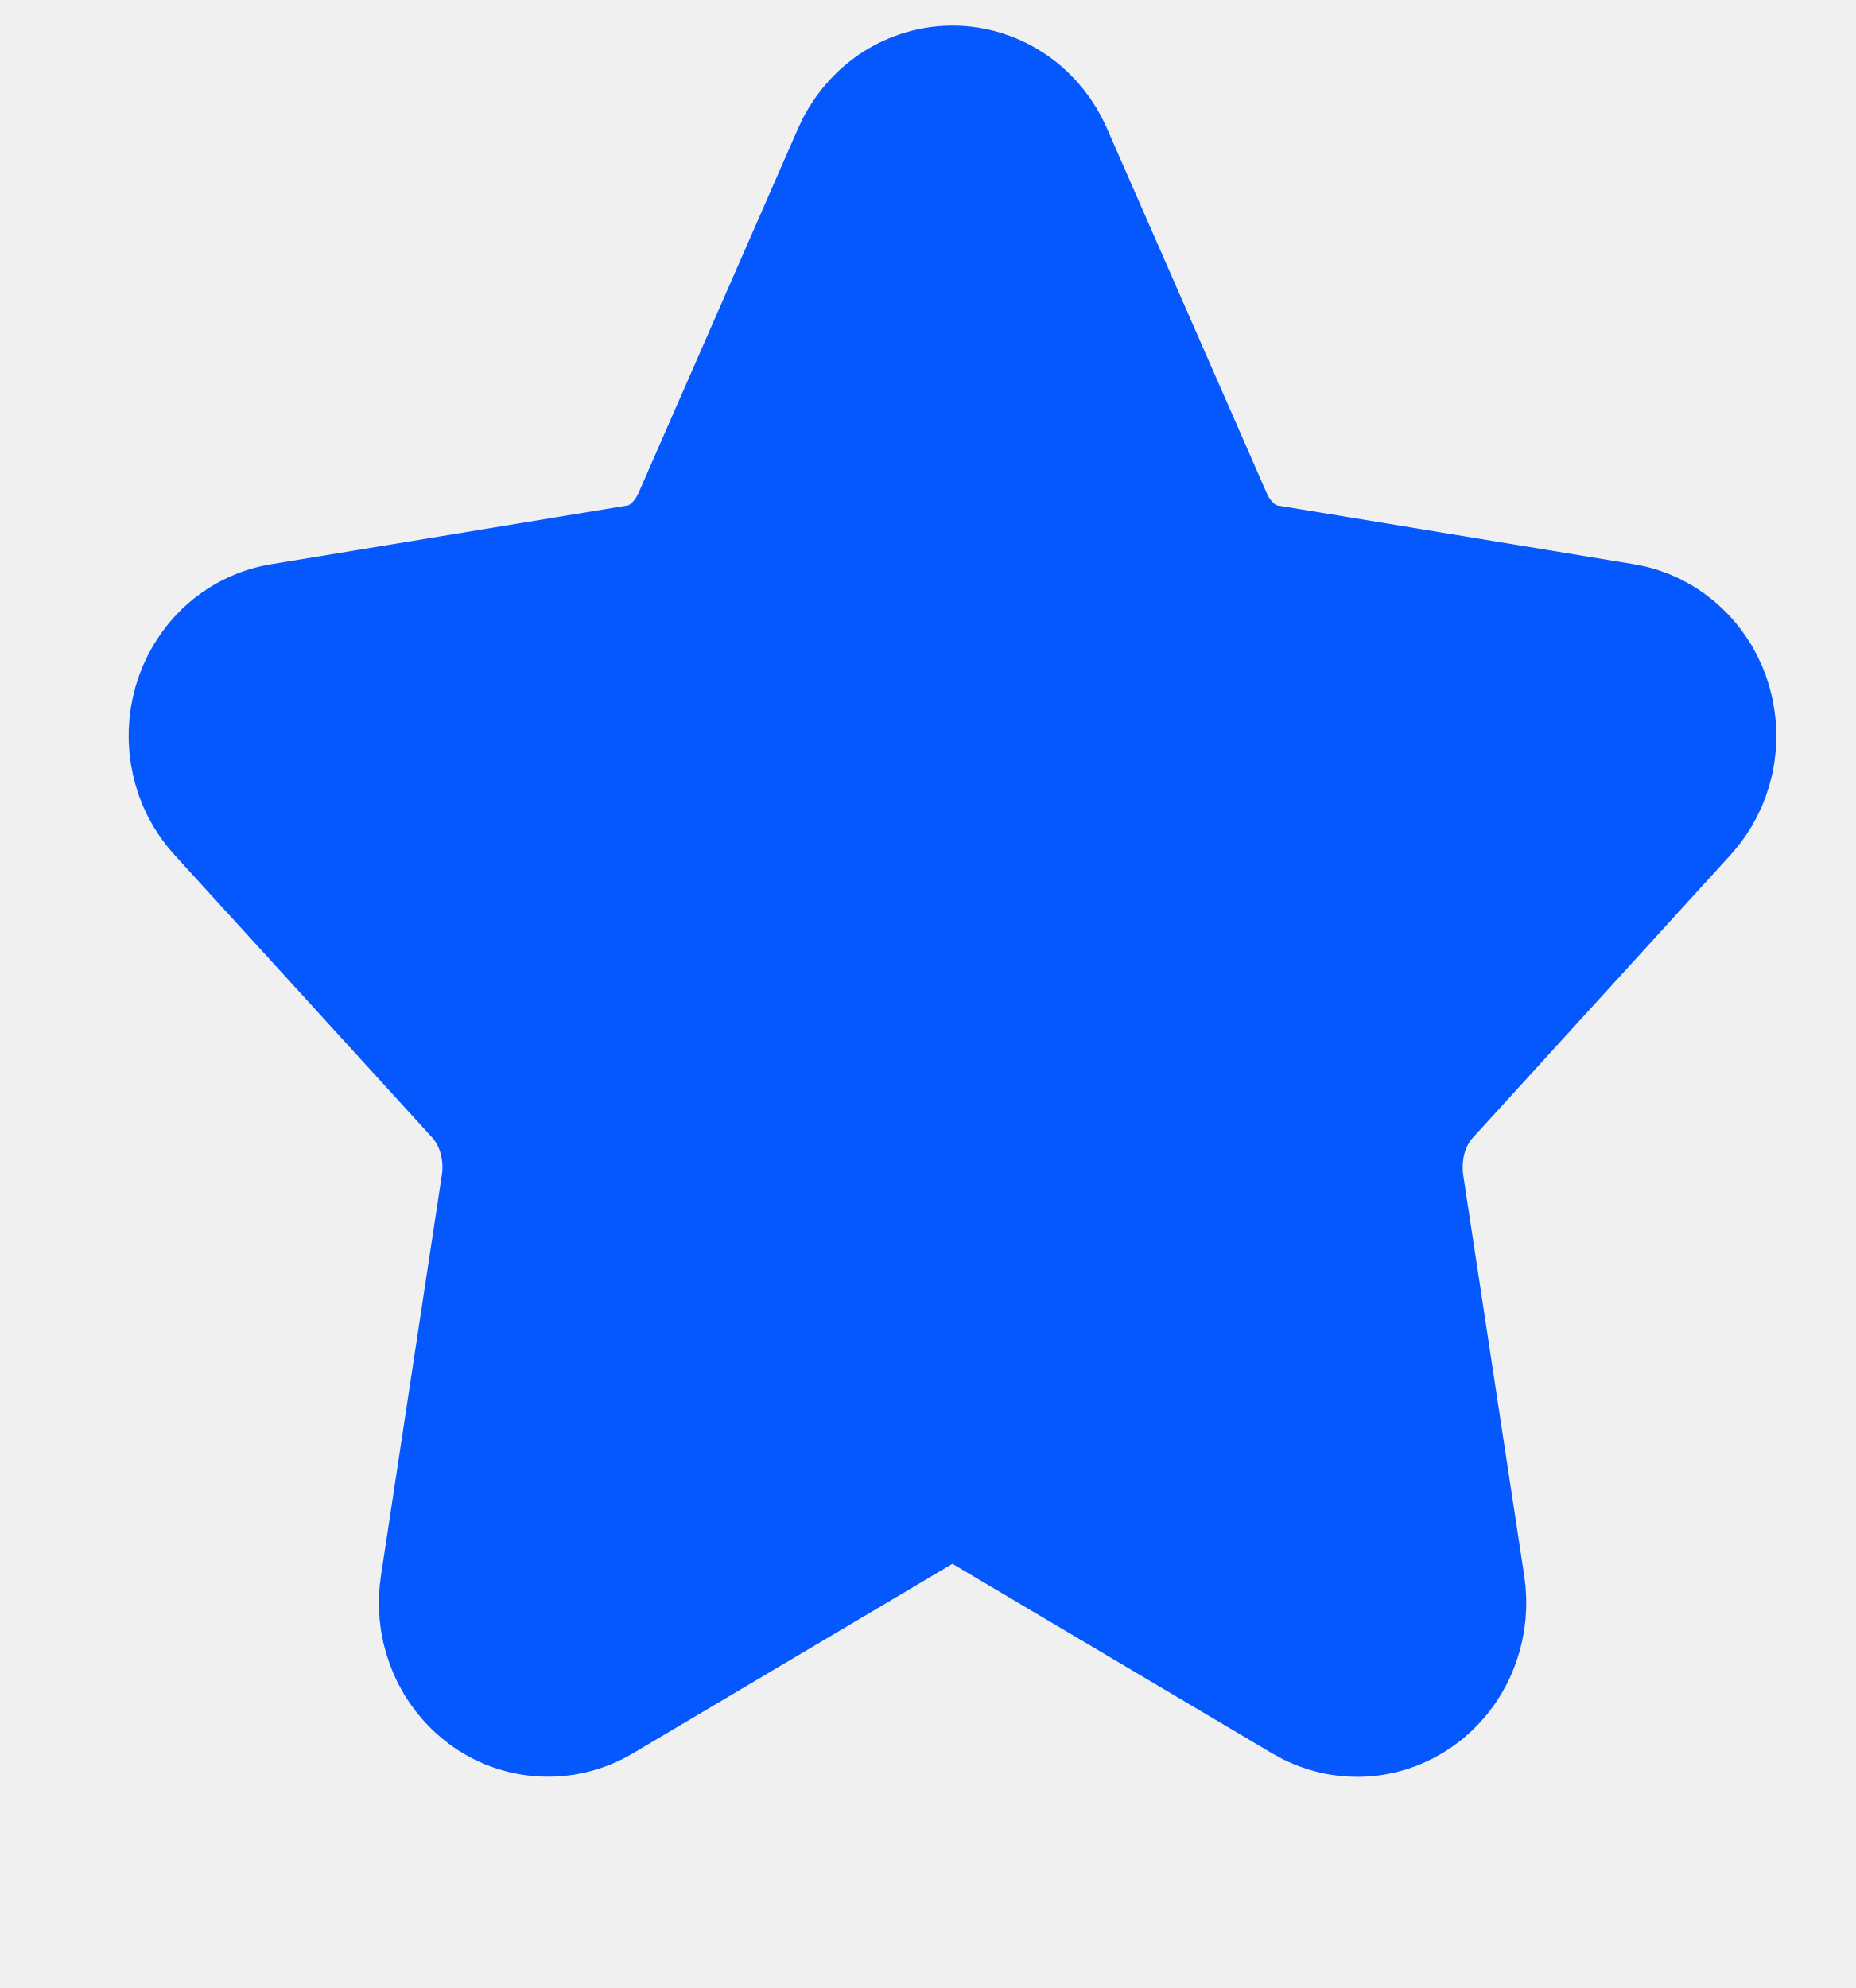
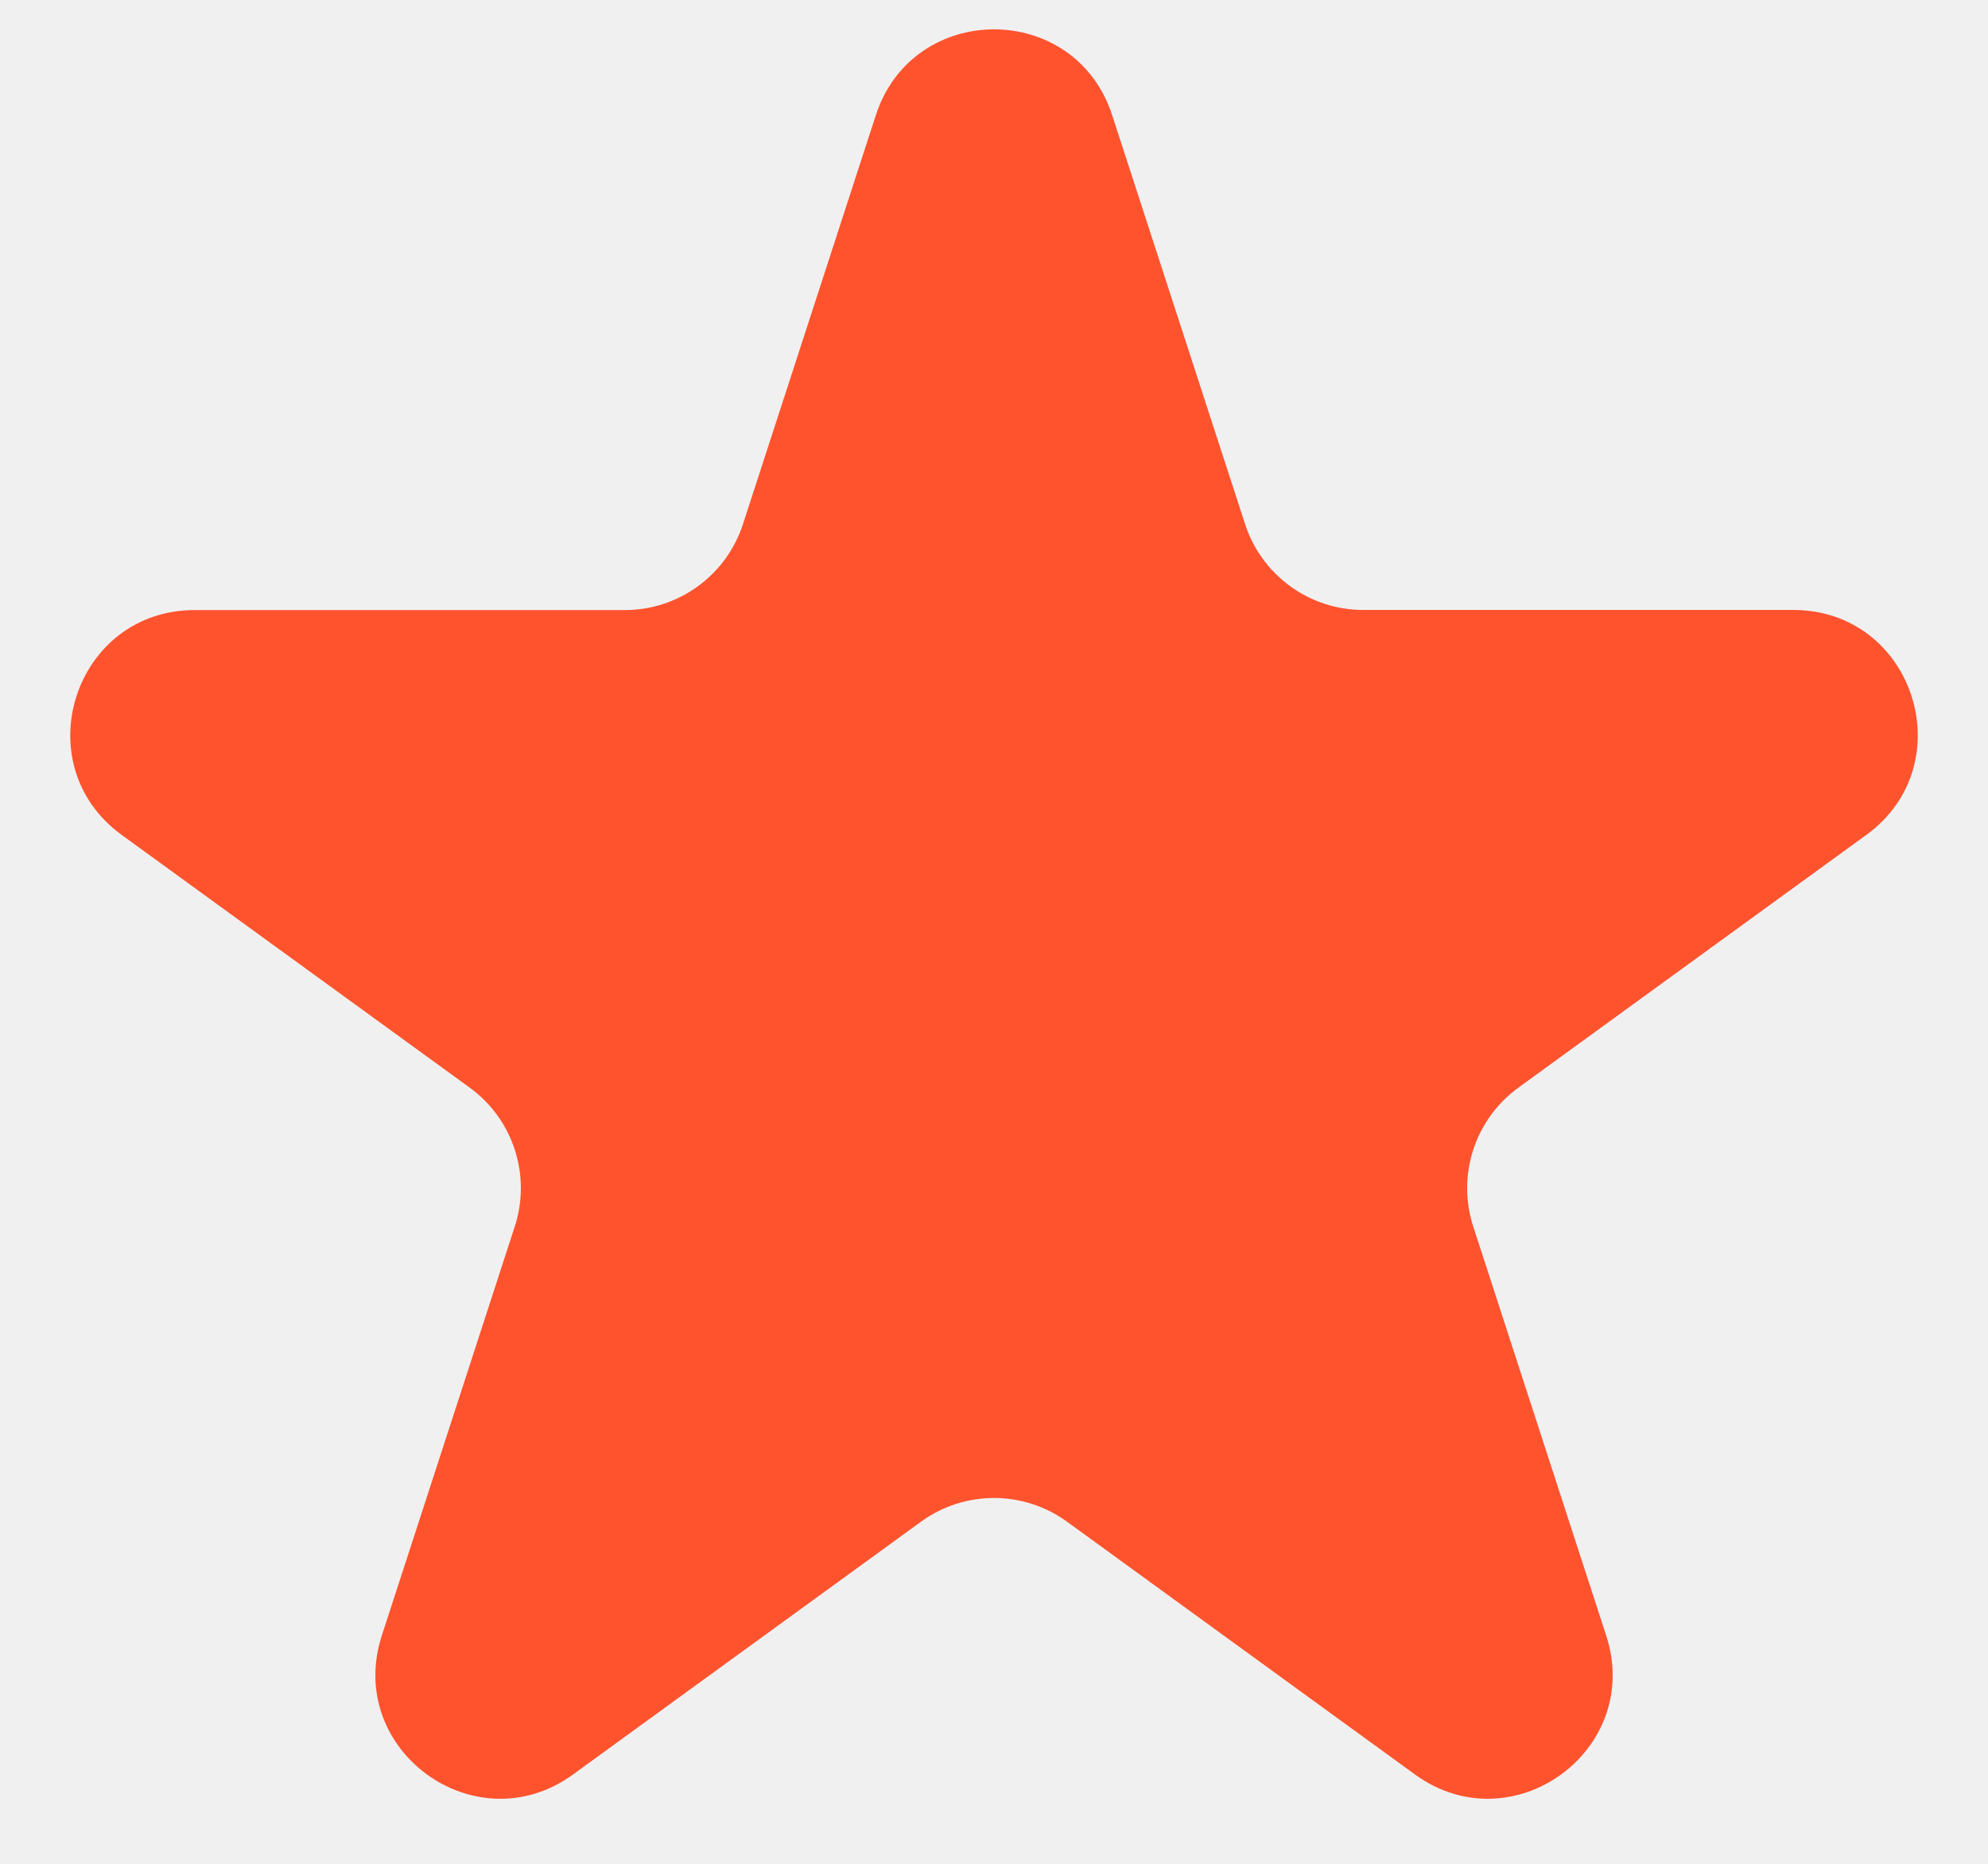
- <svg xmlns="http://www.w3.org/2000/svg" width="14" height="15" viewBox="0 0 14 15" fill="none">
-   <g clip-path="url(#clip0_4328_766)">
-     <path d="M6.939 1.367C6.962 1.315 6.998 1.271 7.041 1.24C7.085 1.21 7.136 1.193 7.187 1.193C7.239 1.193 7.289 1.21 7.333 1.24C7.377 1.271 7.412 1.315 7.435 1.367L8.64 4.118C8.719 4.299 8.836 4.456 8.981 4.574C9.126 4.693 9.294 4.77 9.472 4.8L12.166 5.244C12.217 5.252 12.265 5.277 12.304 5.314C12.344 5.352 12.373 5.401 12.389 5.456C12.405 5.511 12.407 5.571 12.395 5.627C12.382 5.684 12.356 5.735 12.319 5.776L10.371 7.914C10.242 8.056 10.146 8.23 10.09 8.422C10.035 8.615 10.022 8.819 10.052 9.019L10.512 12.04C10.521 12.098 10.515 12.157 10.496 12.211C10.477 12.266 10.444 12.312 10.402 12.347C10.36 12.381 10.311 12.402 10.259 12.406C10.207 12.41 10.156 12.397 10.11 12.37L7.701 10.942C7.543 10.848 7.366 10.799 7.187 10.799C7.008 10.799 6.831 10.848 6.672 10.942L4.264 12.37C4.219 12.397 4.167 12.409 4.115 12.405C4.064 12.401 4.014 12.381 3.972 12.346C3.931 12.312 3.898 12.265 3.879 12.211C3.859 12.157 3.854 12.098 3.863 12.04L4.322 9.019C4.353 8.82 4.34 8.615 4.284 8.422C4.229 8.23 4.132 8.056 4.004 7.914L2.055 5.776C2.018 5.736 1.991 5.684 1.979 5.627C1.966 5.571 1.968 5.511 1.984 5.456C2 5.4 2.03 5.351 2.069 5.313C2.109 5.276 2.157 5.252 2.208 5.244L4.902 4.8C5.08 4.771 5.248 4.693 5.393 4.575C5.538 4.456 5.656 4.299 5.735 4.118L6.939 1.367Z" fill="#0558FE" stroke="#0558FE" stroke-width="2" stroke-linecap="round" stroke-linejoin="round" />
-   </g>
-   <defs>
-     <clipPath id="clip0_4328_766">
-       <rect width="12.517" height="14.11" fill="white" transform="translate(0.928711 0.0175781)" />
-     </clipPath>
-   </defs>
+ <svg xmlns="http://www.w3.org/2000/svg" width="16" height="15" viewBox="0 0 16 15" fill="none">
+   <path d="M7.049.927c.3-.921 1.603-.921 1.902 0l1.07 3.292a1 1 0 0 0 .95.69h3.462c.969 0 1.371 1.24.588 1.81l-2.8 2.034a1 1 0 0 0-.364 1.118l1.07 3.292c.3.921-.755 1.688-1.539 1.118l-2.8-2.034a1 1 0 0 0-1.176 0l-2.8 2.034c-.784.57-1.838-.197-1.539-1.118l1.07-3.292a1 1 0 0 0-.363-1.118L.98 6.72c-.784-.57-.382-1.81.587-1.81h3.461a1 1 0 0 0 .951-.69z" fill="#FF532E" />
</svg>
